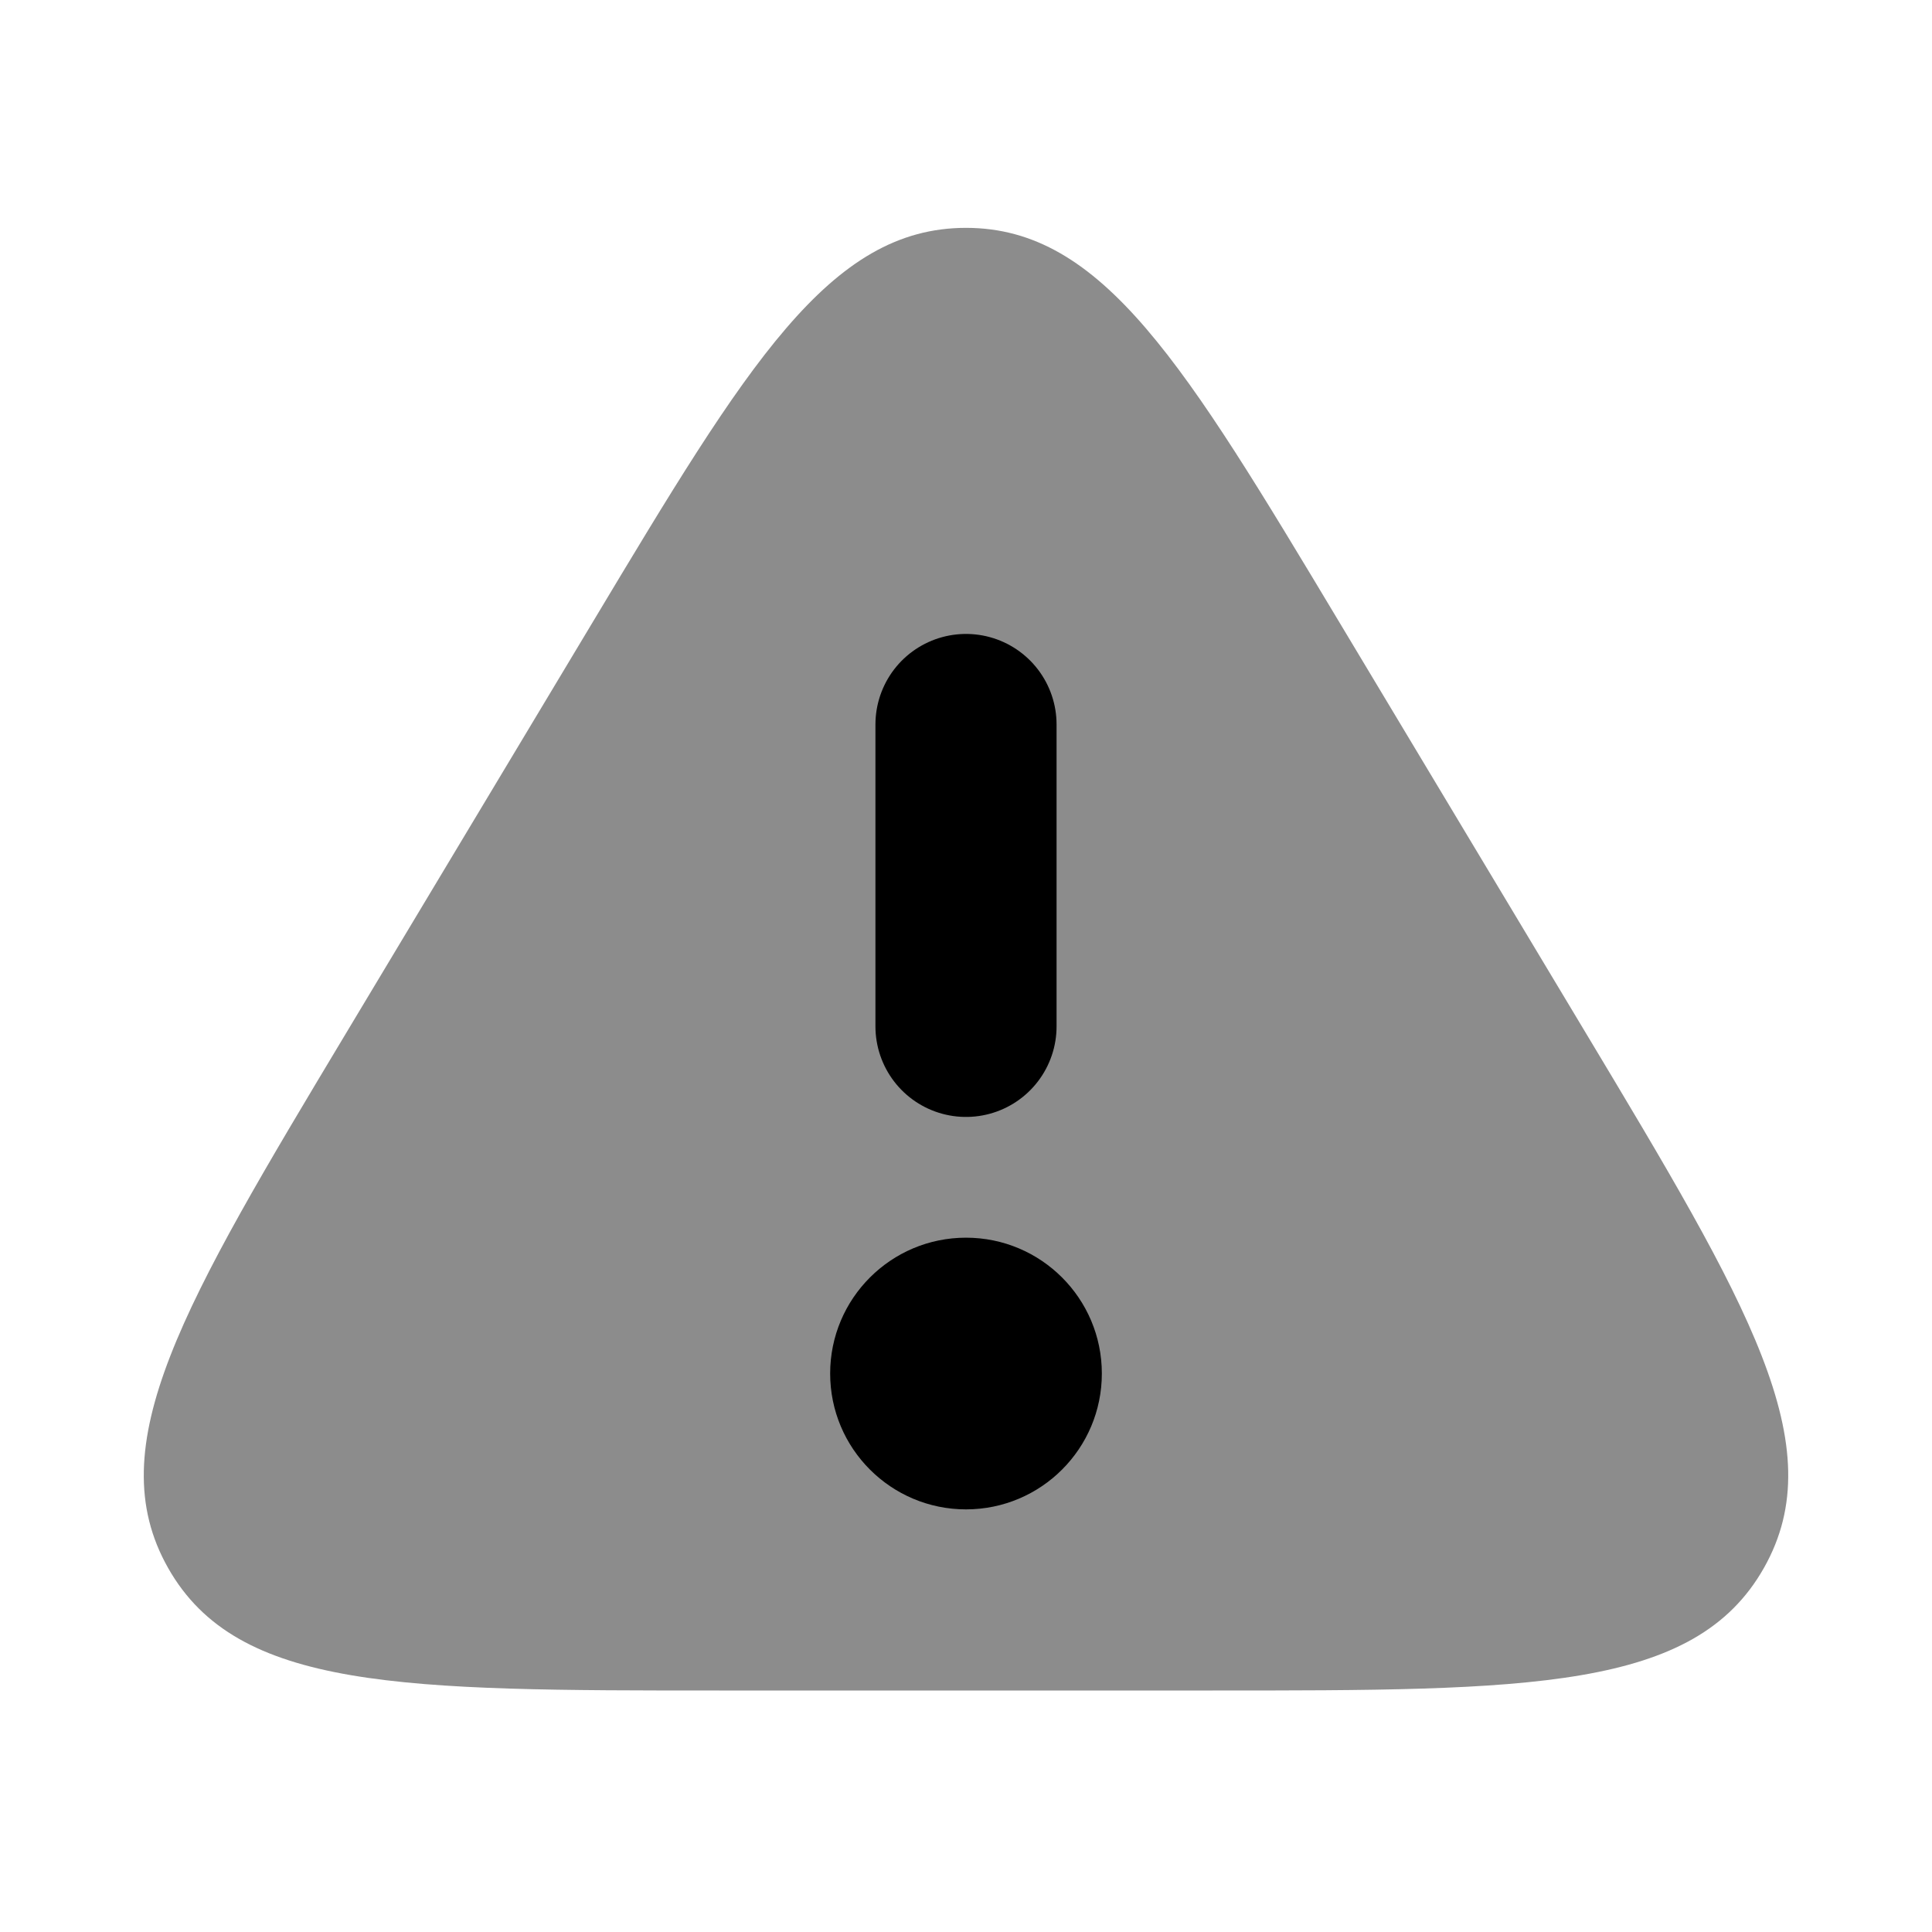
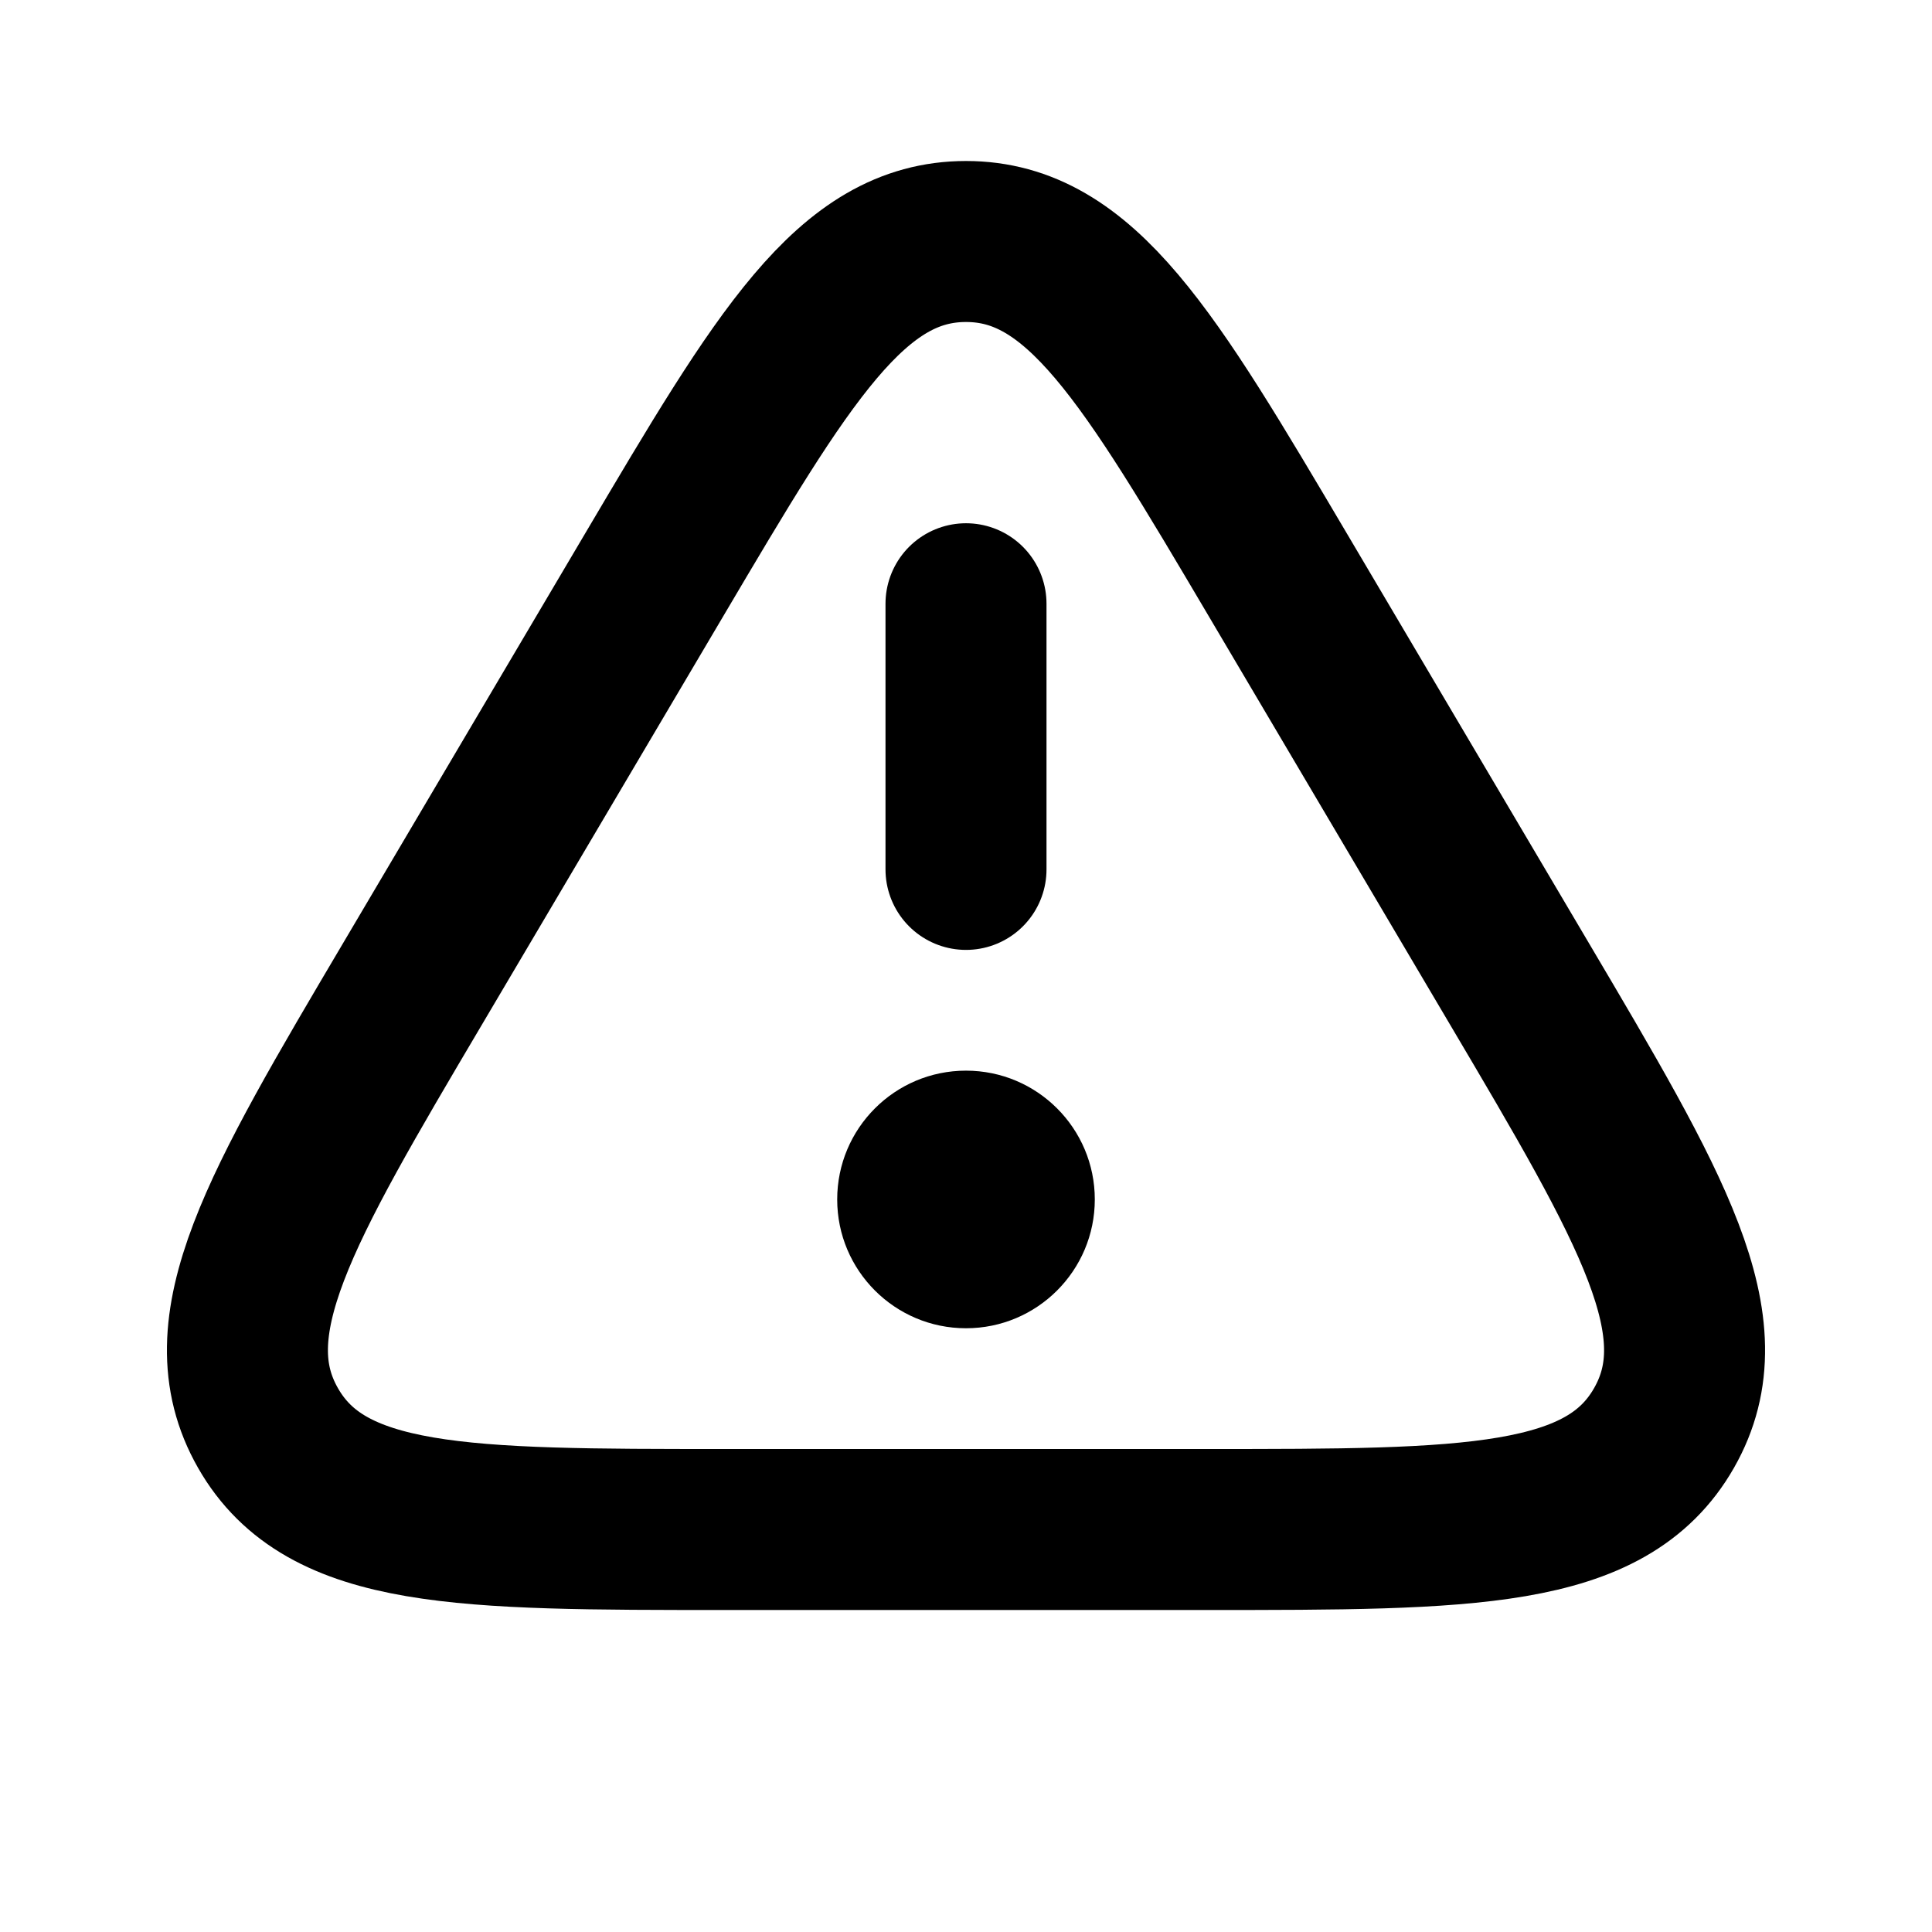
- <svg xmlns="http://www.w3.org/2000/svg" viewBox="0 0 16 16" width="24" height="24" fill="none">
-   <g>
-     <g>
-       <path d="M4.913 5.145C6.187 3.021 6.868 1.887 8 1.887C9.132 1.887 9.813 3.021 11.087 5.145L13.129 8.548C14.479 10.798 15.182 11.971 14.608 12.985C14.034 14 12.666 14 10.042 14L5.958 14C3.334 14 1.966 14 1.392 12.985C0.818 11.971 1.521 10.798 2.871 8.548Z" fill="currentColor" fill-opacity="0.45" />
-     </g>
-     <g>
-       <path d="M8 6V8.5" fill="none" stroke="currentColor" stroke-width="1.5" stroke-linecap="round" stroke-linejoin="round" />
-     </g>
-     <g>
-       <path d="M6.875 11.375A1.125 1.125 0 1 1 9.125 11.375A1.125 1.125 0 1 1 6.875 11.375Z" fill="currentColor" />
-     </g>
-   </g>
+ <svg xmlns="http://www.w3.org/2000/svg" viewBox="0 0 24 24" width="24" height="24" fill="none">
+   <path d="M8.126 7.142C9.725 4.436 10.573 3 12 3C13.427 3 14.275 4.436 15.874 7.142L18.869 12.211C20.525 15.013 21.391 16.478 20.671 17.739C19.952 19 18.25 19 14.995 19L9.005 19C5.75 19 4.048 19 3.329 17.739C2.609 16.478 3.475 15.013 5.131 12.211Z" fill="none" stroke="currentColor" stroke-width="2" stroke-linecap="round" stroke-linejoin="round" />
+   <path d="M12 7.5L12 10.8" fill="none" stroke="currentColor" stroke-width="2" stroke-linecap="round" stroke-linejoin="round" />
+   <path d="M10.4 14.9A1.6 1.6 0 1 1 13.6 14.9A1.6 1.6 0 1 1 10.4 14.9Z" fill="currentColor" />
</svg>
